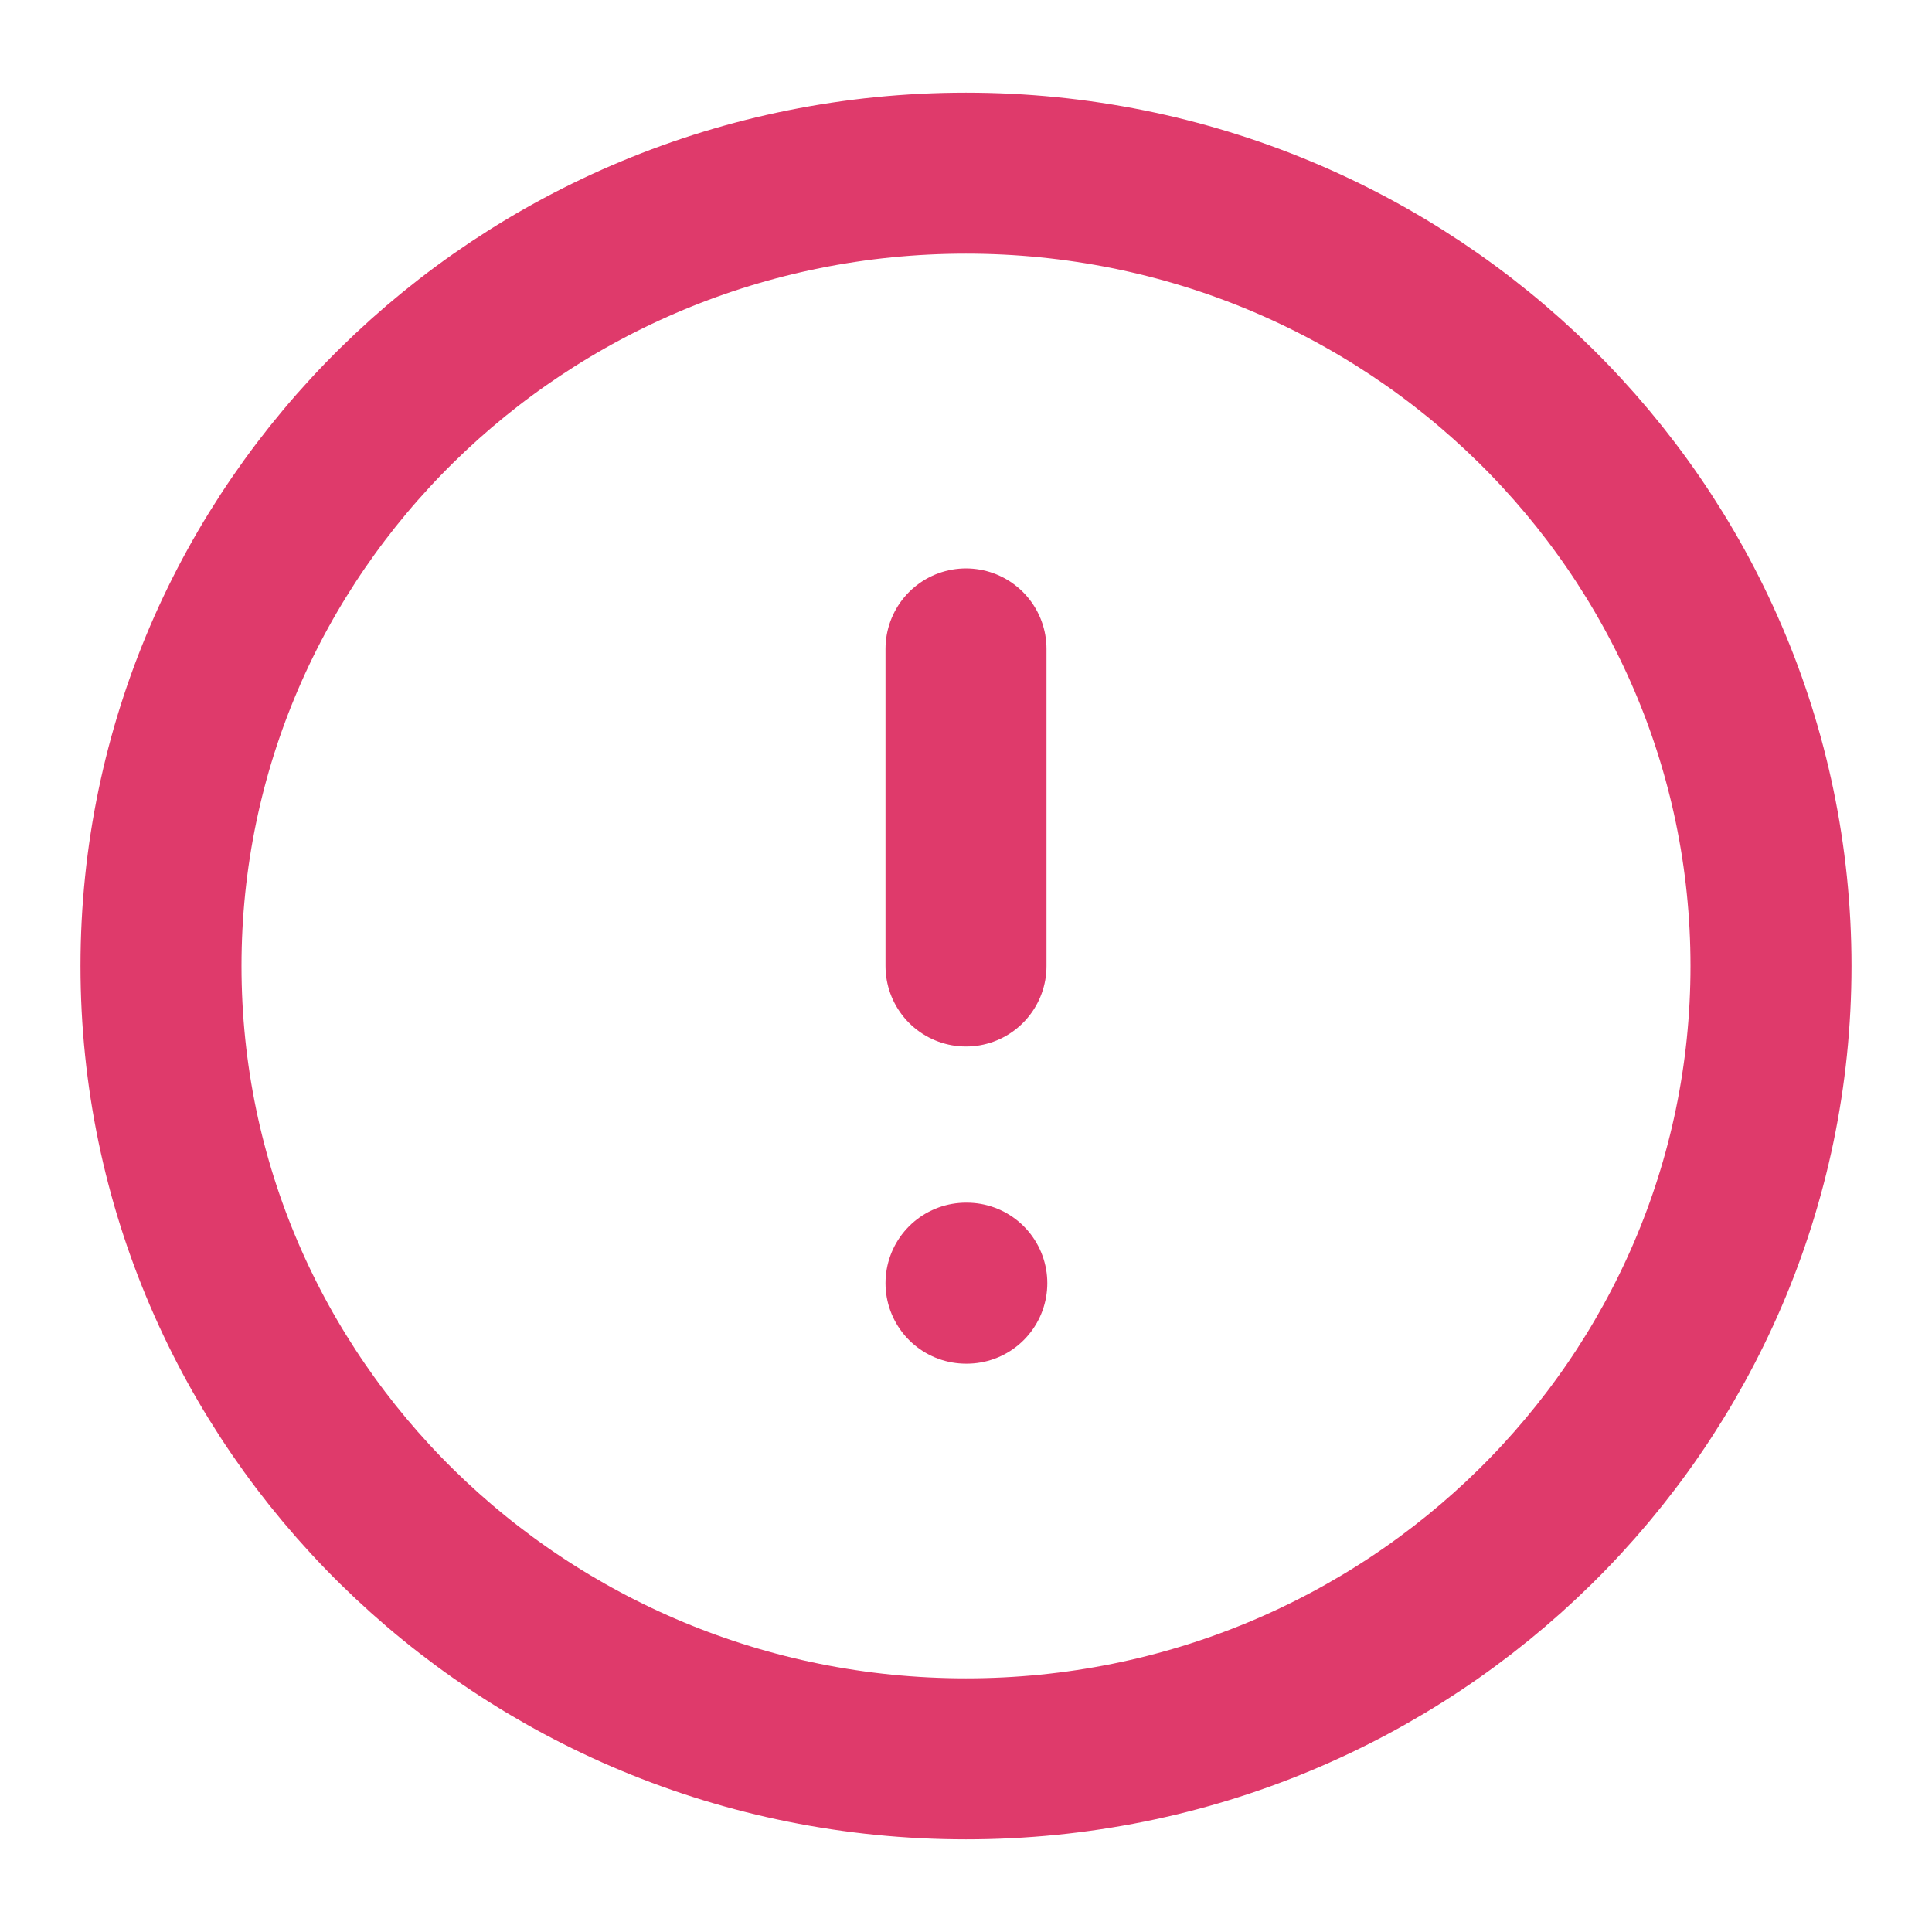
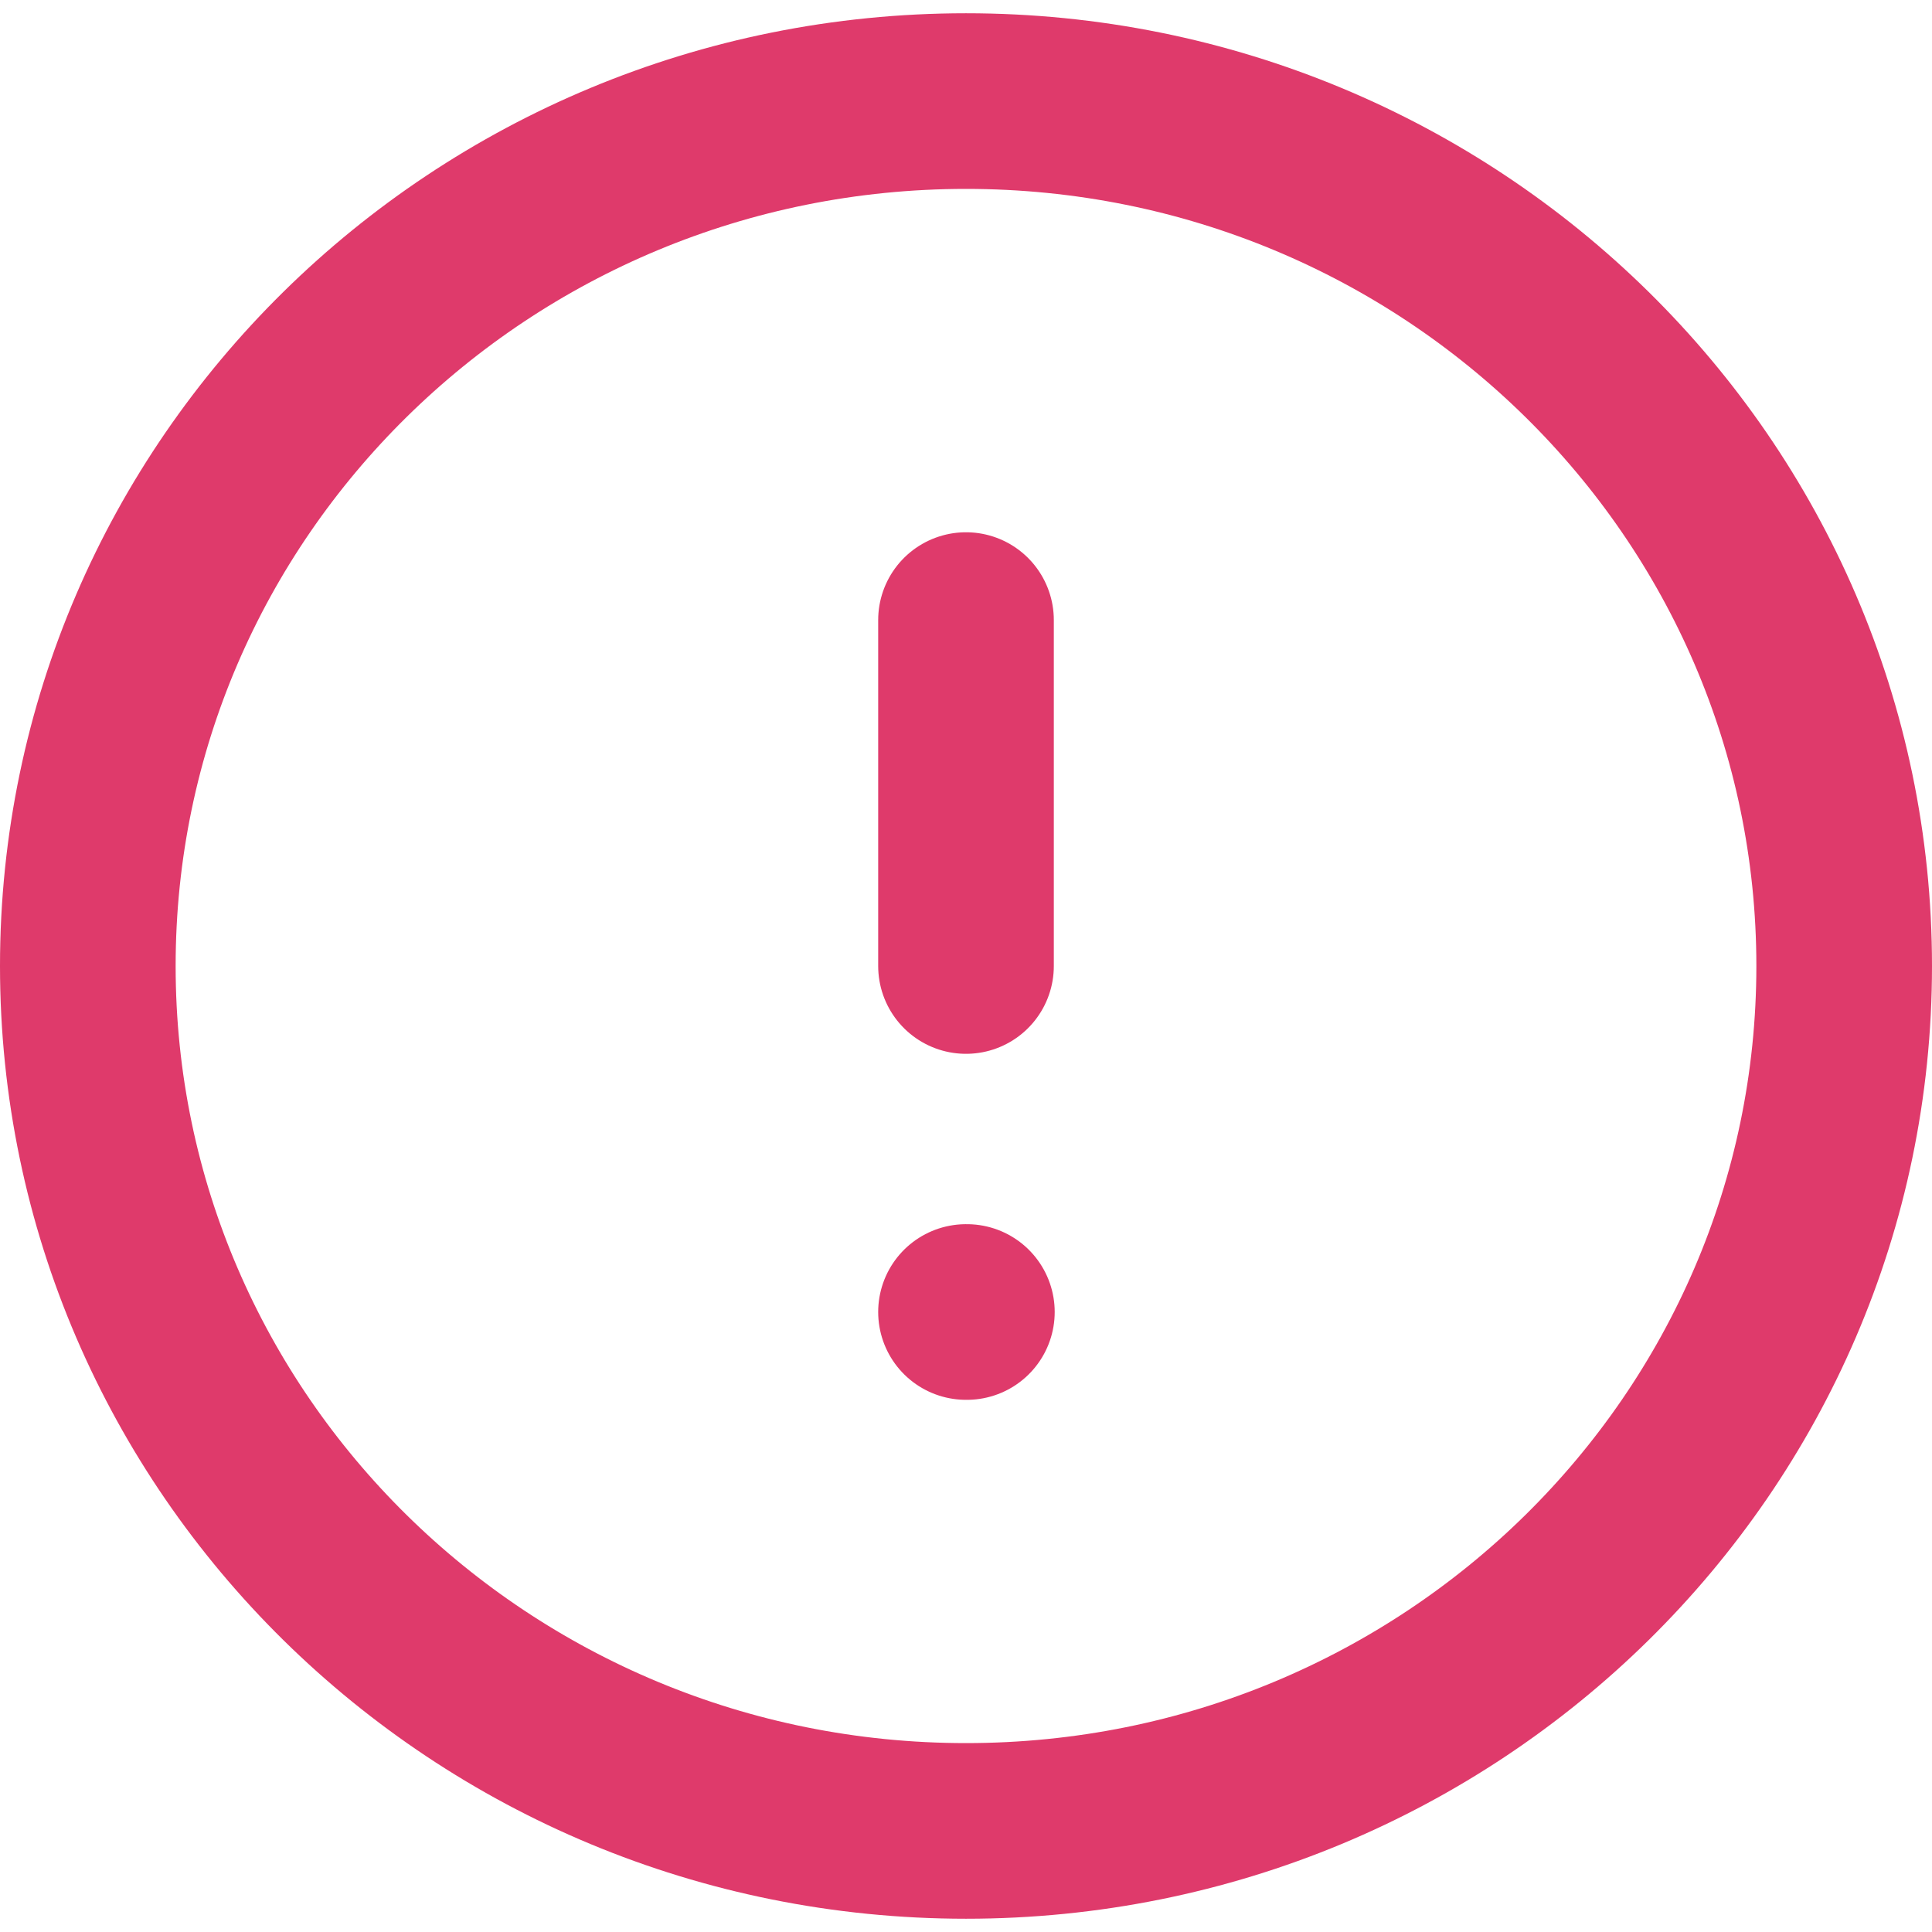
- <svg xmlns="http://www.w3.org/2000/svg" width="24" height="24" viewBox="0 0 24 24" fill="none">
-   <path d="M12 21.849C17.523 21.849 22 17.439 22 12C22 6.561 17.523 2.151 12 2.151C6.477 2.151 2 6.561 2 12C2 17.439 6.477 21.849 12 21.849Z" stroke="#DF3A6B" stroke-width="2" stroke-linecap="round" stroke-linejoin="round" />
-   <path d="M12 8.061L12 12" stroke="#DF3A6B" stroke-width="2" stroke-linecap="round" stroke-linejoin="round" />
-   <path d="M12 15.94L12.01 15.94" stroke="#DF3A6B" stroke-width="2" stroke-linecap="round" stroke-linejoin="round" />
+ <svg xmlns="http://www.w3.org/2000/svg" width="22" height="22" viewBox="0 0 22 22" fill="none">
+   <path d="M11 20.849C16.523 20.849 21 16.439 21 11C21 5.561 16.523 1.151 11 1.151C5.477 1.151 1 5.561 1 11C1 16.439 5.477 20.849 11 20.849Z" stroke="#DF3A6B" stroke-width="2" stroke-linecap="round" stroke-linejoin="round" />
+   <path d="M11 7.061L11 11" stroke="#DF3A6B" stroke-width="2" stroke-linecap="round" stroke-linejoin="round" />
+   <path d="M11 14.94L11.01 14.94" stroke="#DF3A6B" stroke-width="2" stroke-linecap="round" stroke-linejoin="round" />
</svg>
